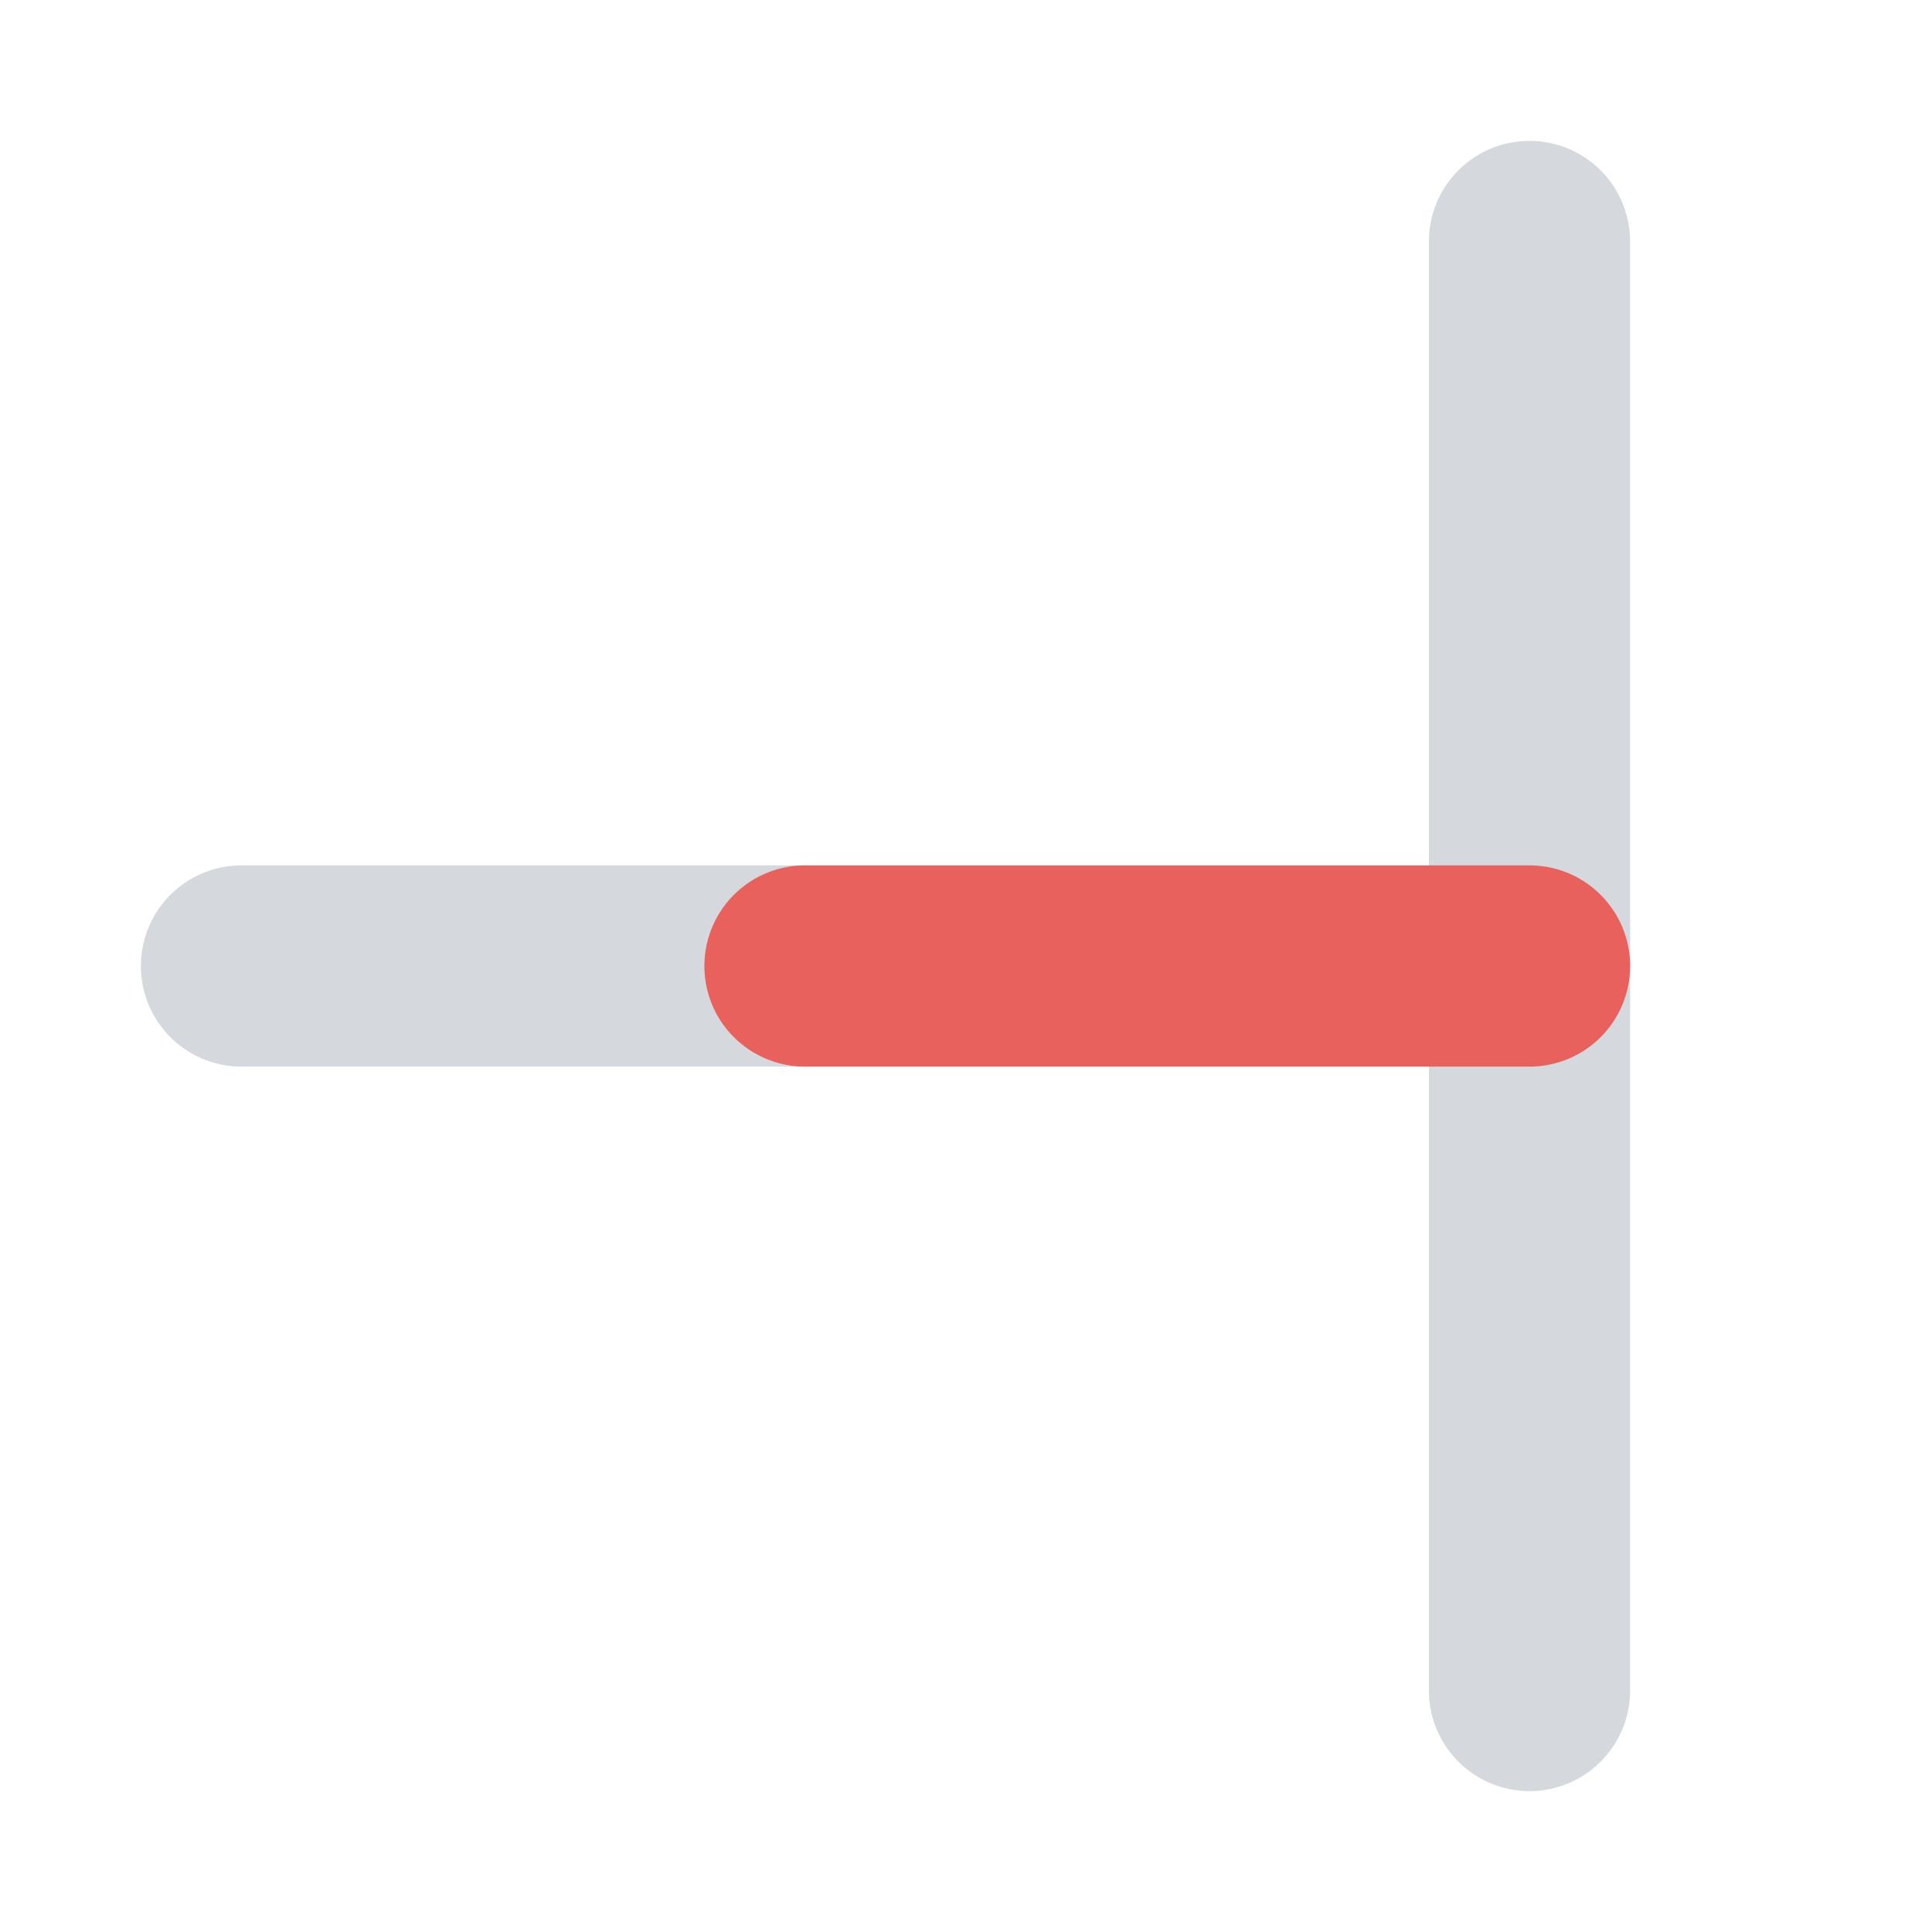
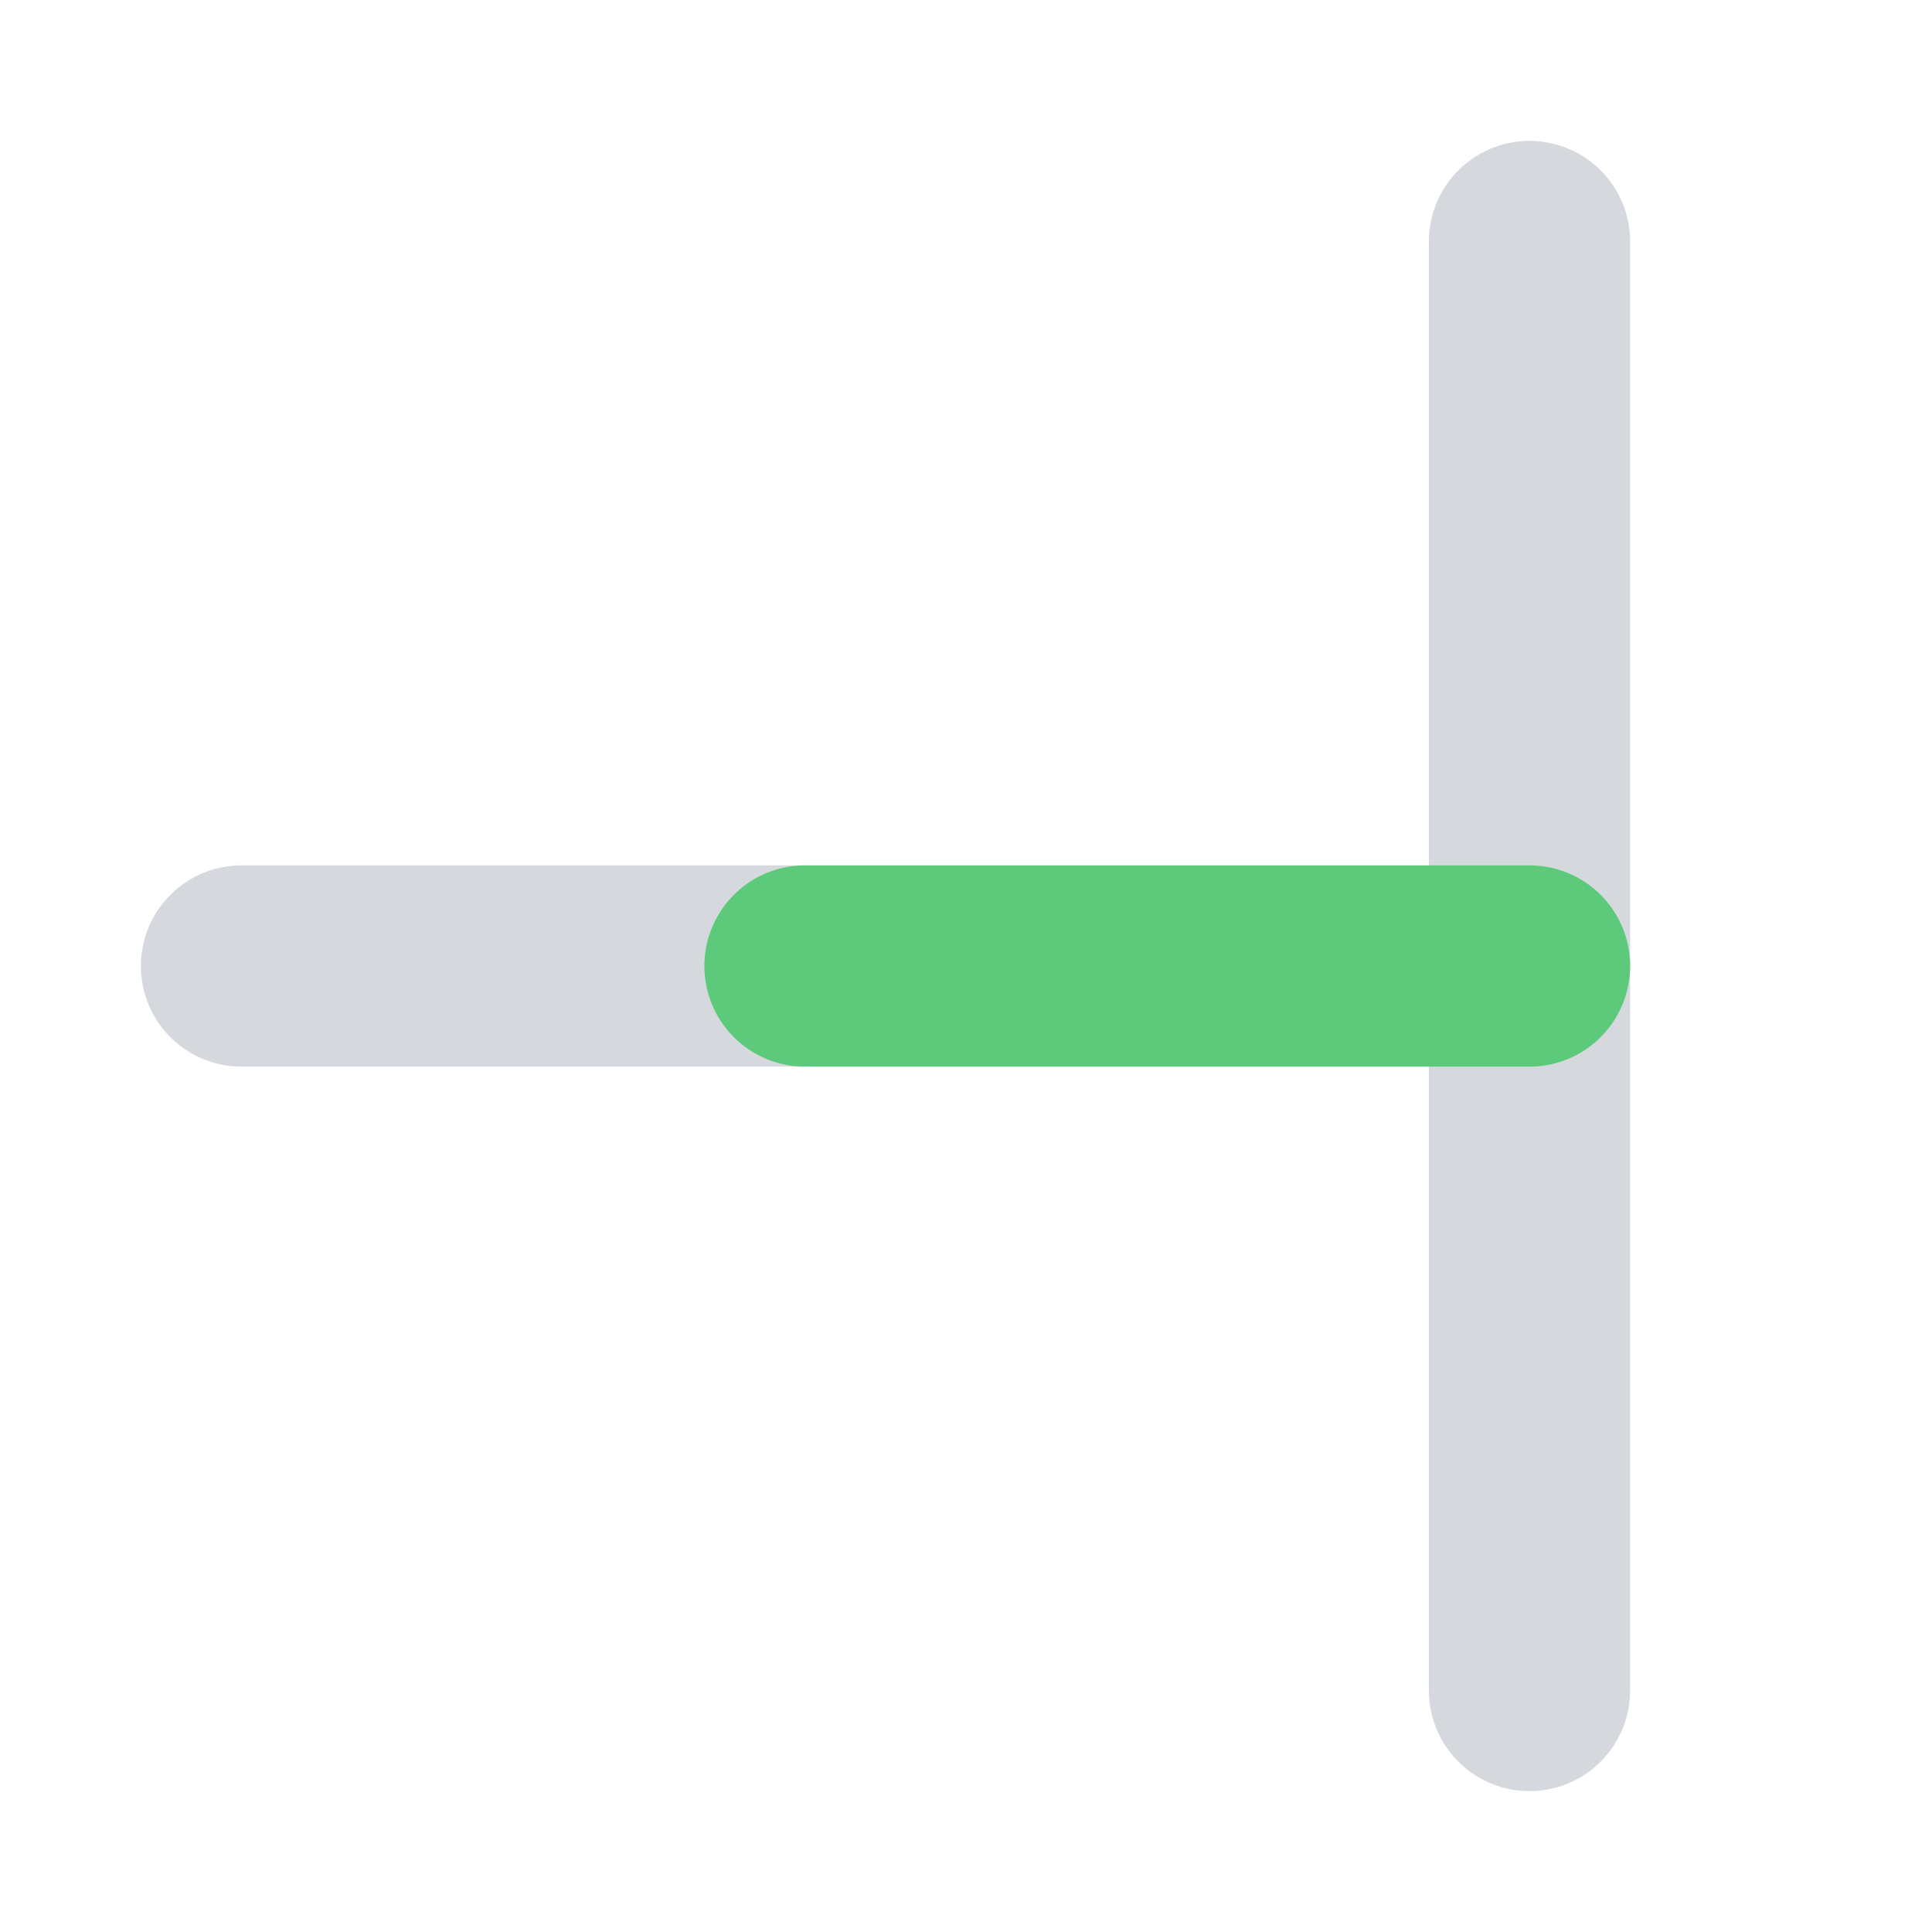
<svg xmlns="http://www.w3.org/2000/svg" version="1.1" width="24" height="24" viewBox="0 0 24 24">
  <g id="strokes">
    <line x1="19" y1="21" x2="19" y2="3" fill="none" stroke="#d5d9de" stroke-width="2.5" stroke-linecap="round" stroke-linejoin="round" />
    <line x1="3" y1="12" x2="10" y2="12" fill="none" stroke="#d5d9de" stroke-width="2.5" stroke-linecap="round" stroke-linejoin="round" />
-     <line x1="10" y1="12" x2="19" y2="12" fill="none" stroke="#e8615c" stroke-width="2.5" stroke-linecap="round" stroke-linejoin="round" />
+     <line x1="10" y1="12" x2="19" y2="12" fill="none" stroke="#5cc97b" stroke-width="2.5" stroke-linecap="round" stroke-linejoin="round" />
  </g>
</svg>
